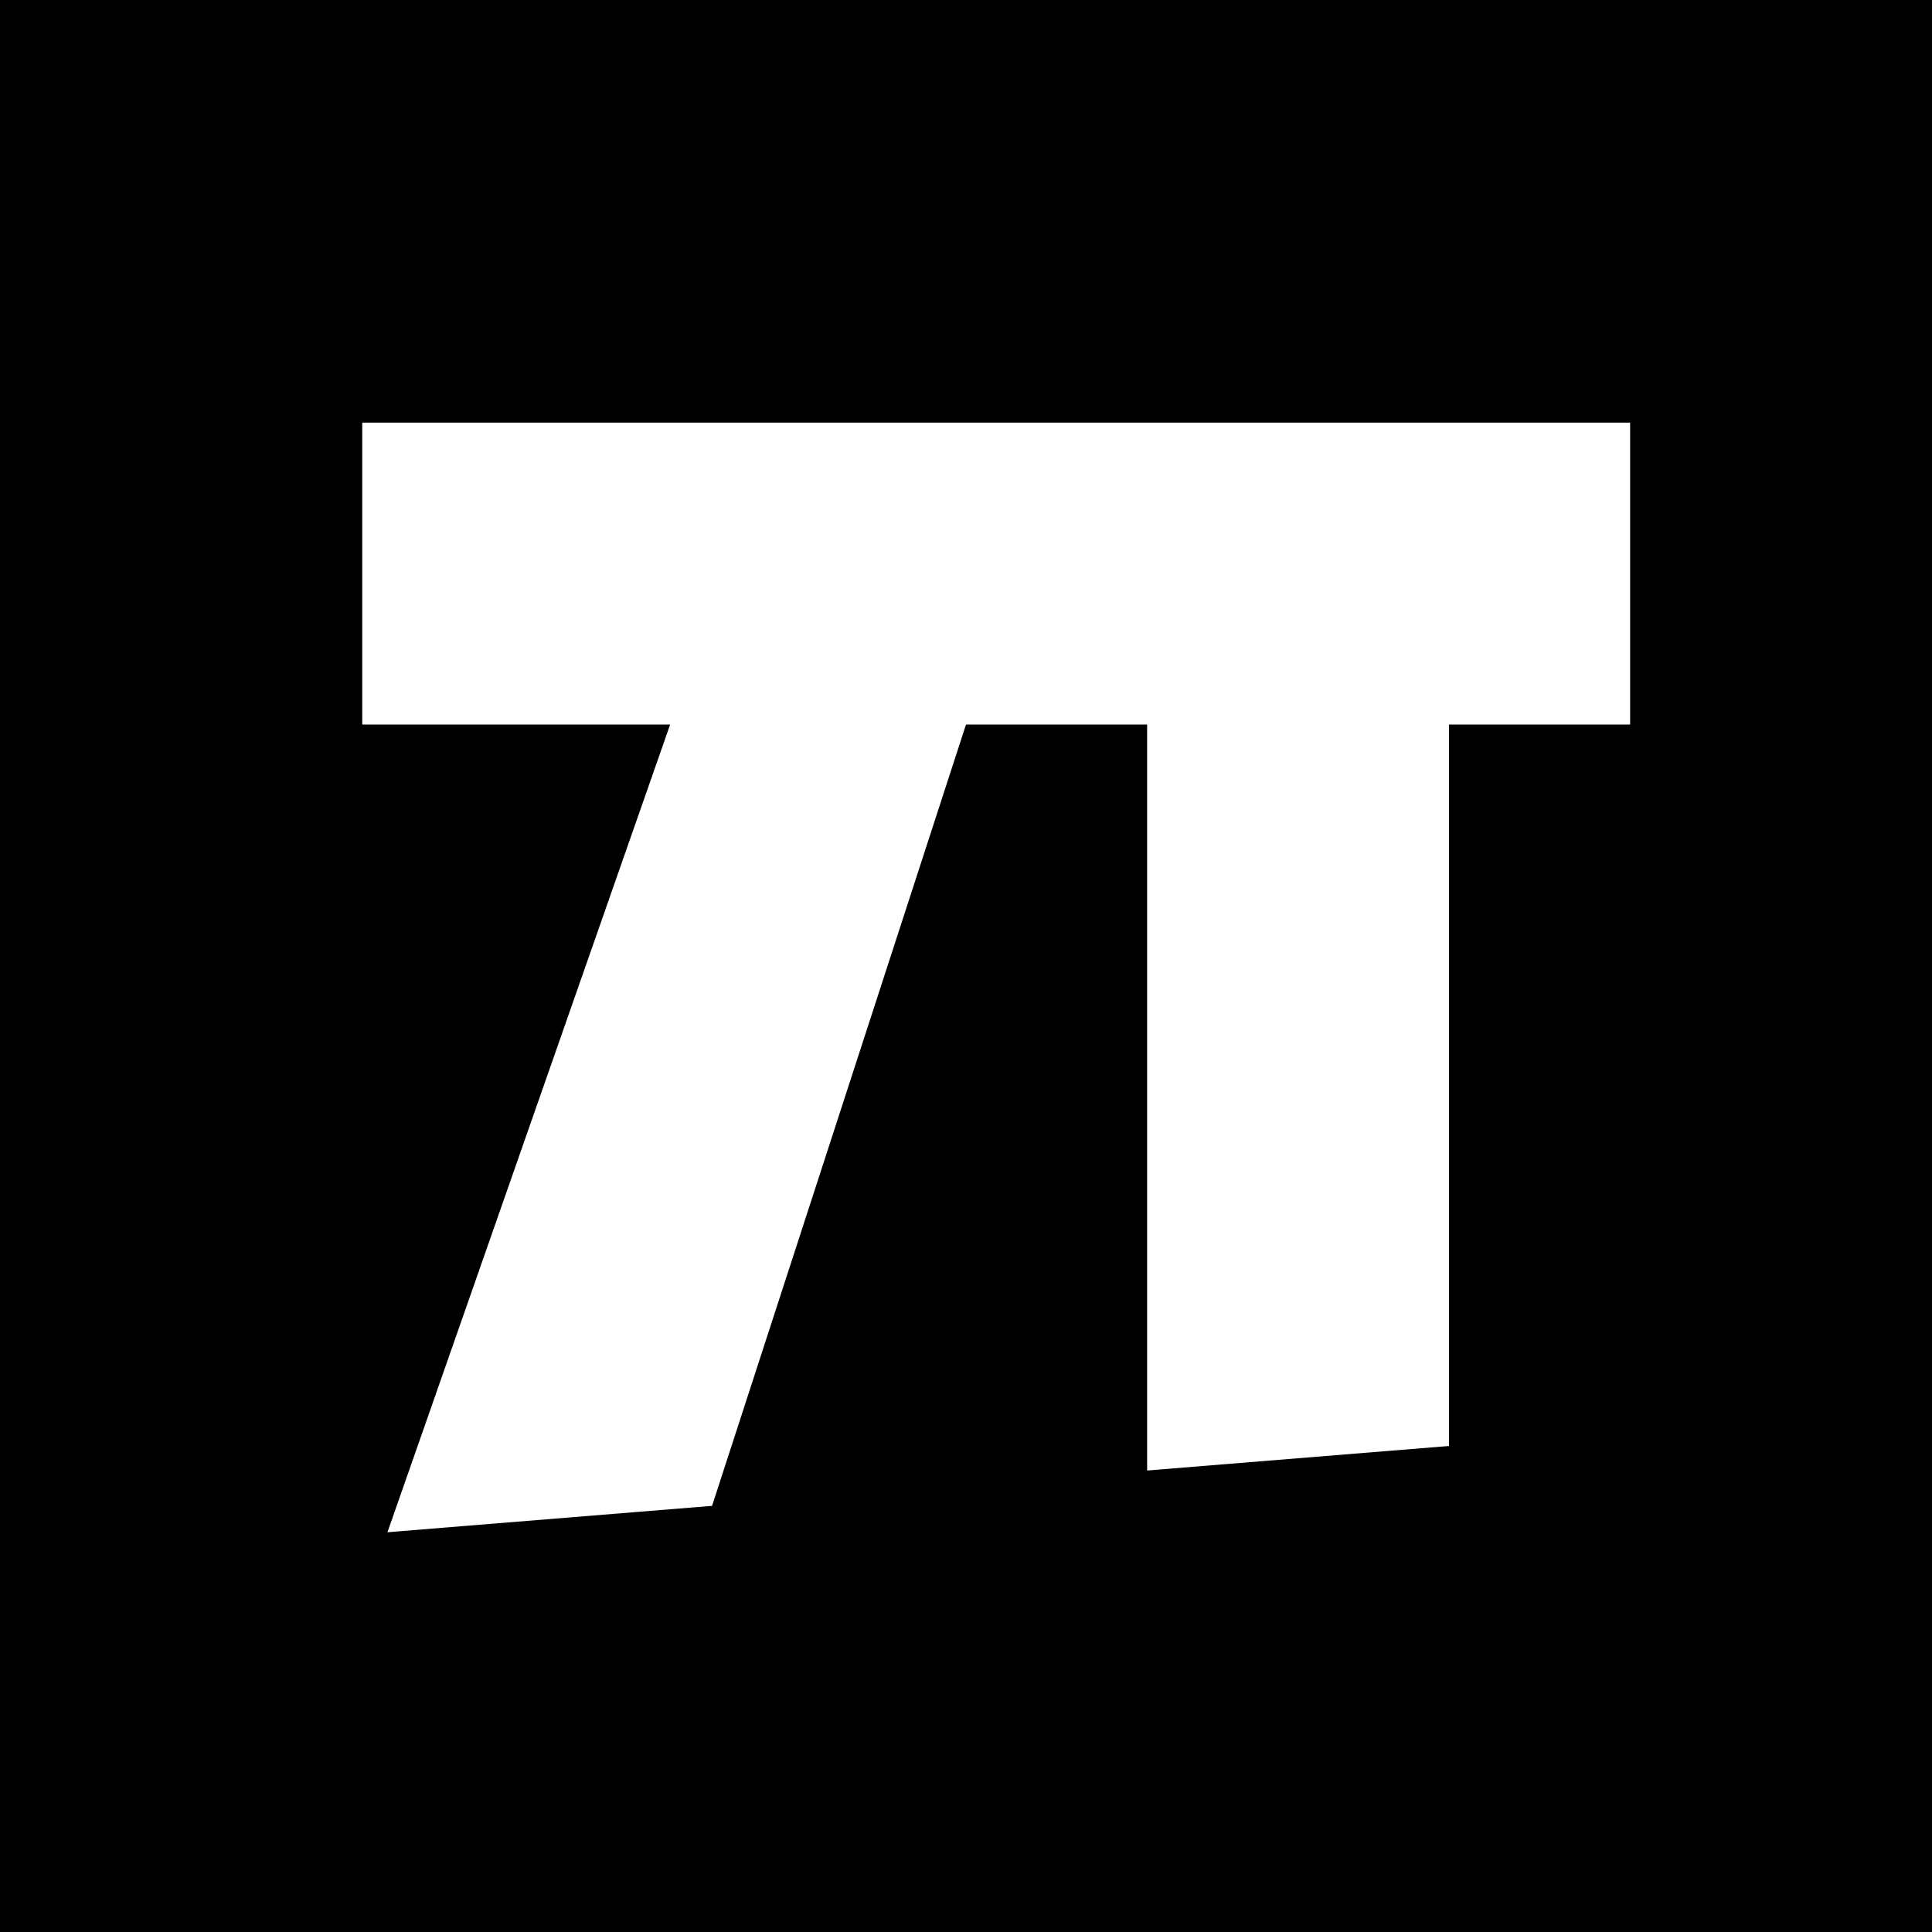
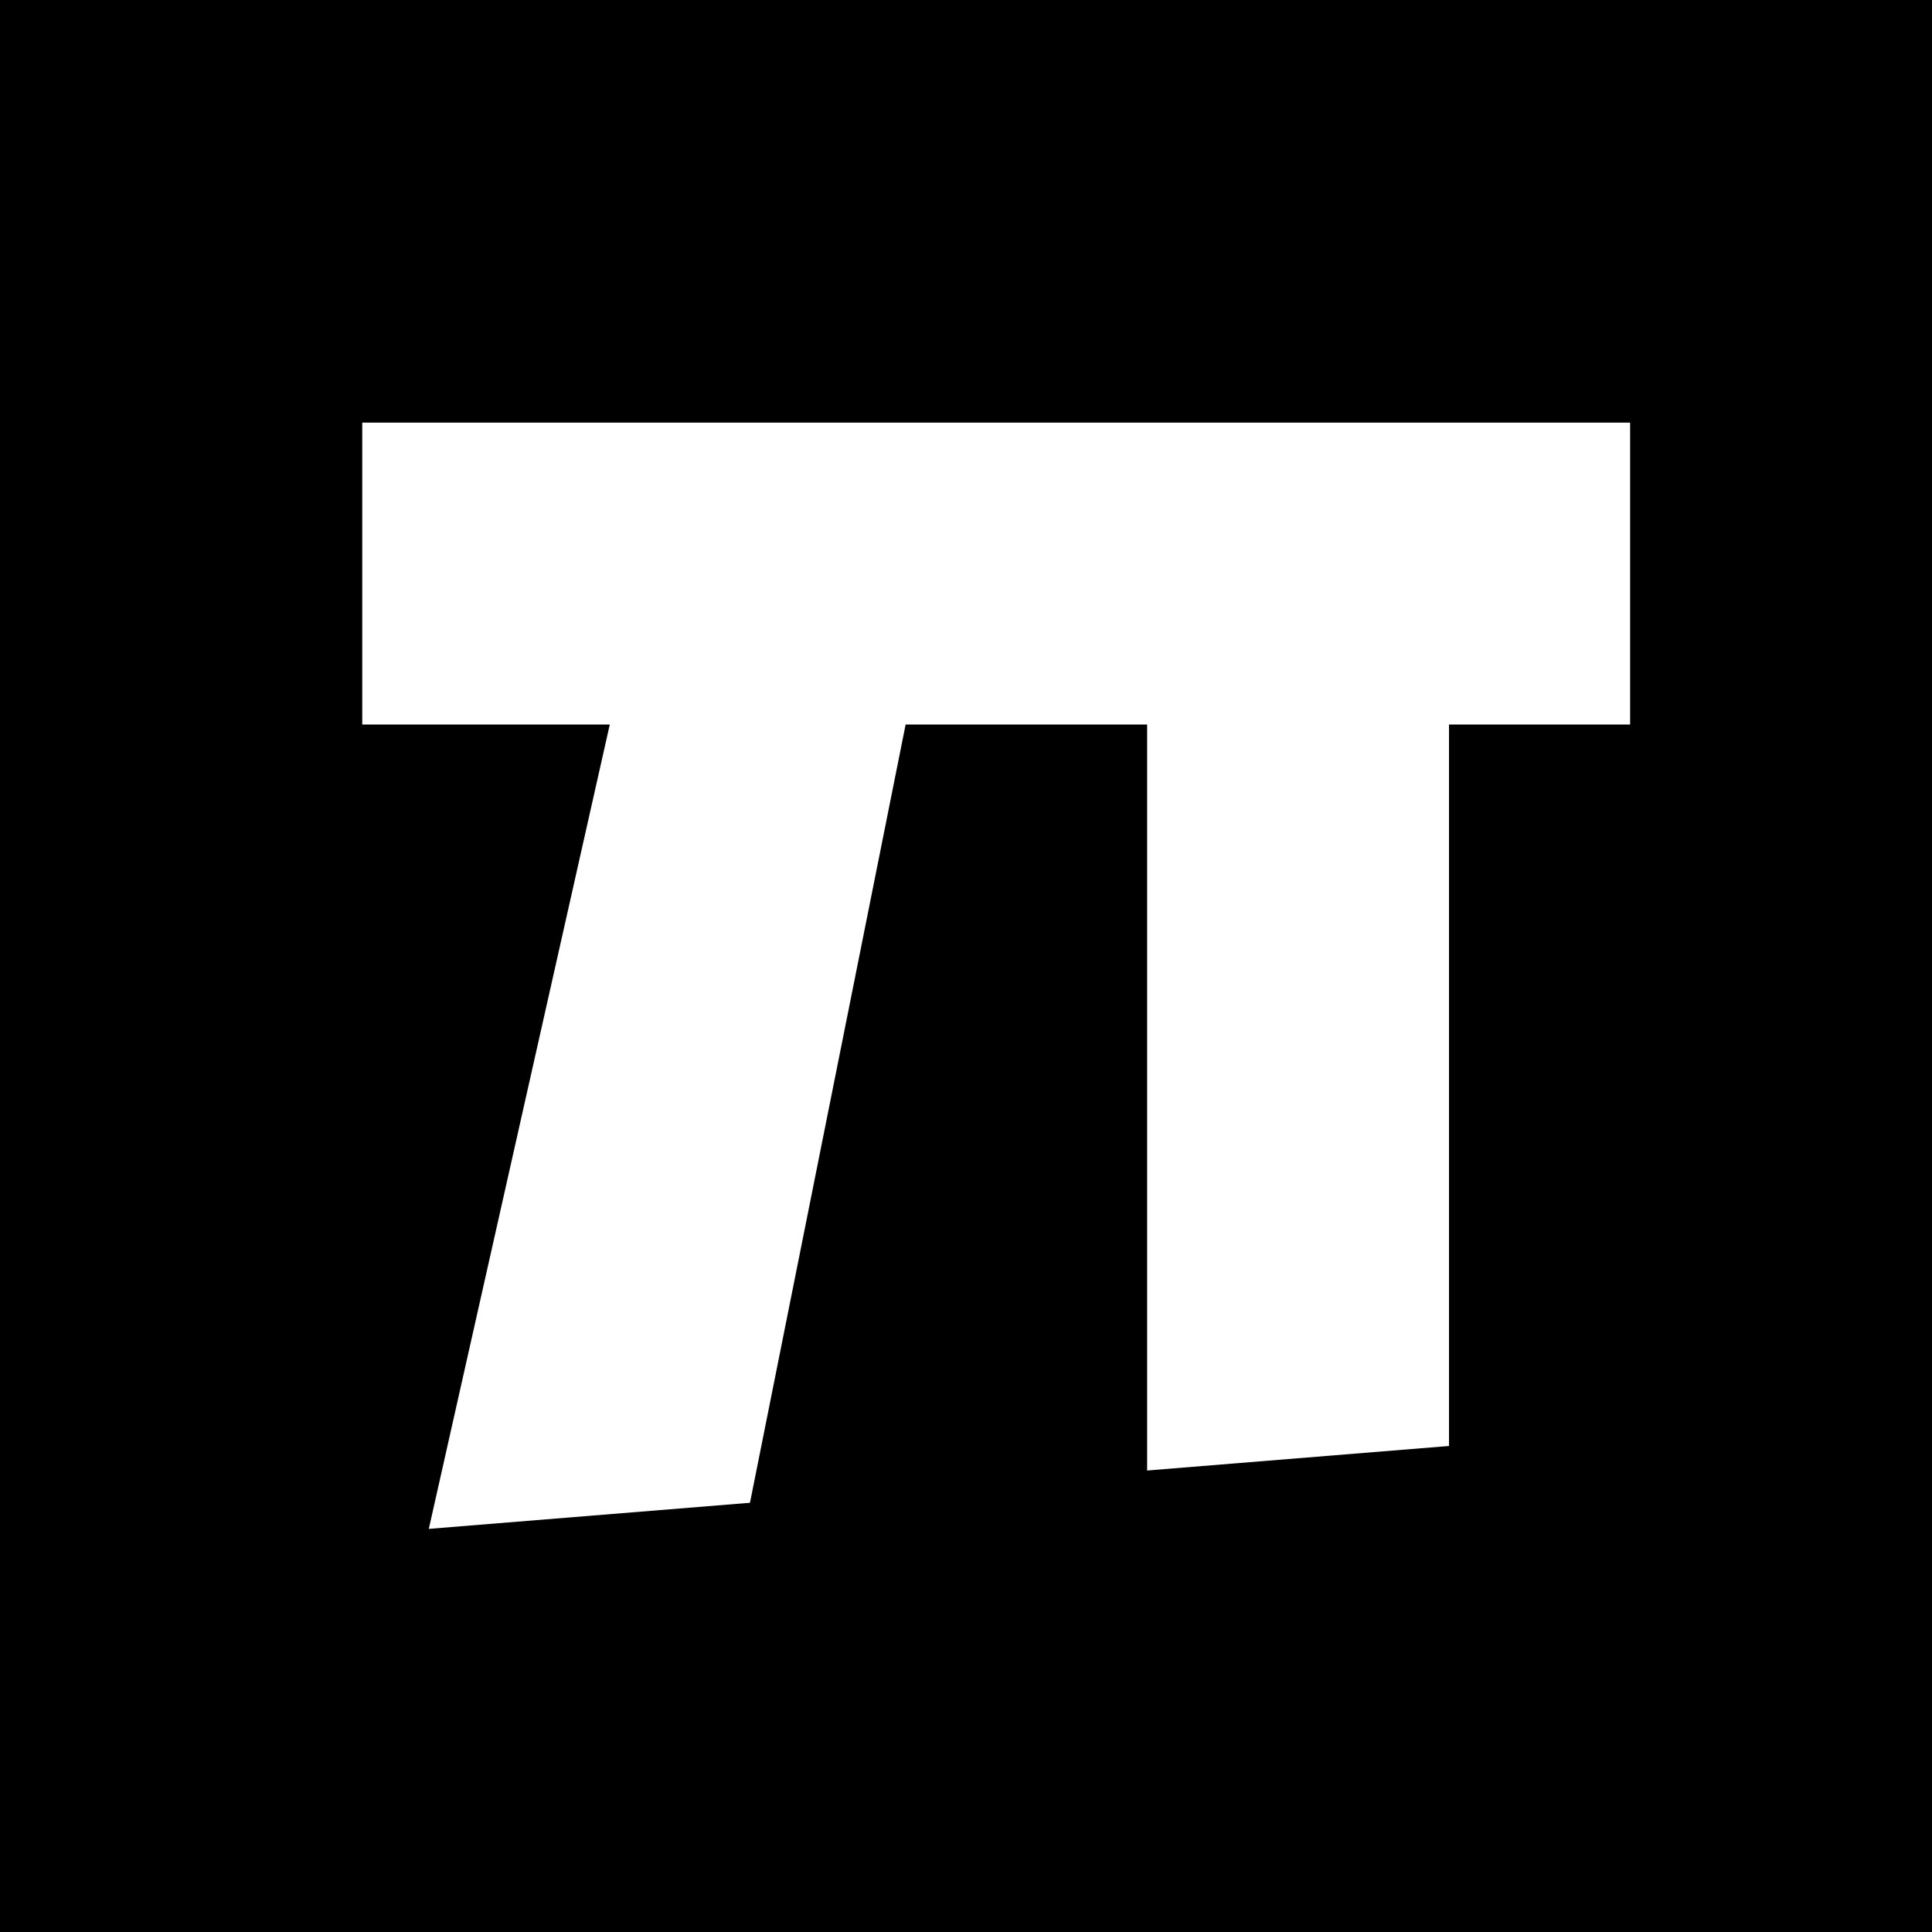
<svg xmlns="http://www.w3.org/2000/svg" version="1.1" id="图层_1" x="0px" y="0px" viewBox="0 0 32 32" enable-background="new 0 0 32 32" xml:space="preserve">
  <rect width="32" height="32" />
-   <polygon fill="#FFFFFF" points="6,7 27,7 27,12 24,12 24,25 19,25.5 19,12 16,12 10.8,28 5.5,28 11.1,12 6,12 " />
+   <polygon fill="#FFFFFF" points="6,7 27,7 27,12 24,12 24,25 19,25.5 19,12 15,12 11.8,28 6.5,28 10.1,12 6,12 " />
  <polygon points="0,32 0,25.9 32,23.3 32,32 " />
</svg>
